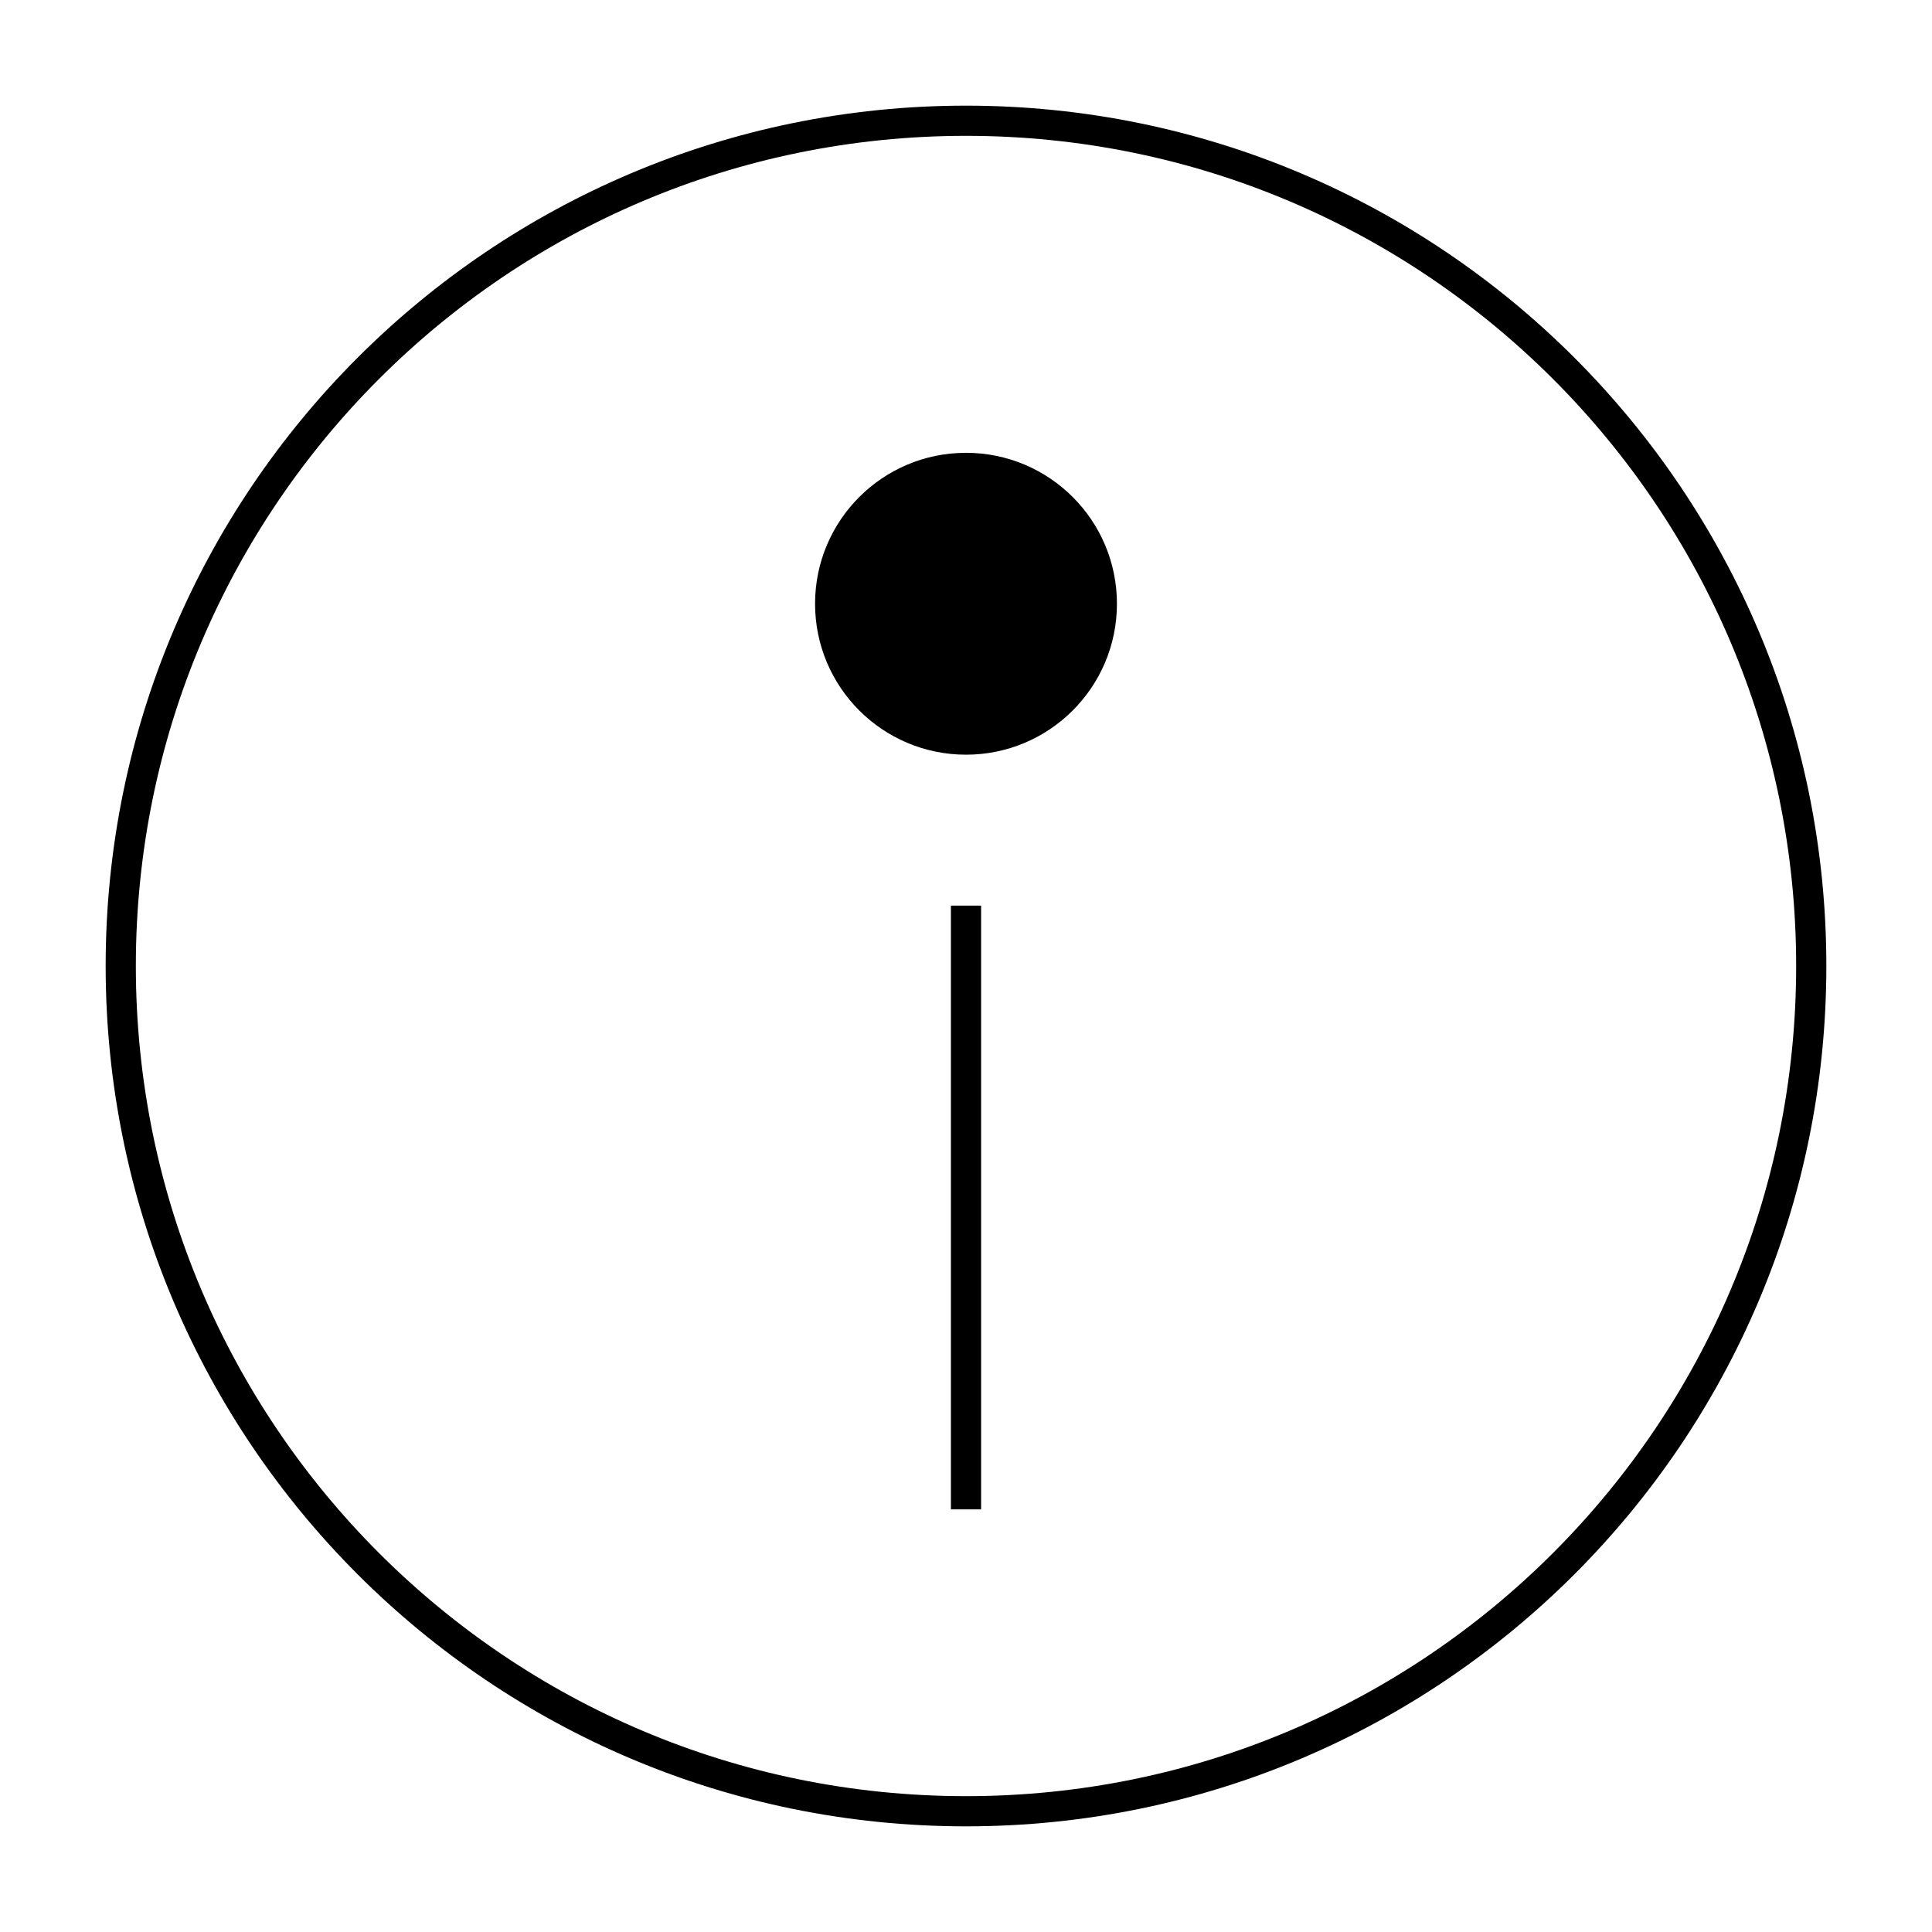
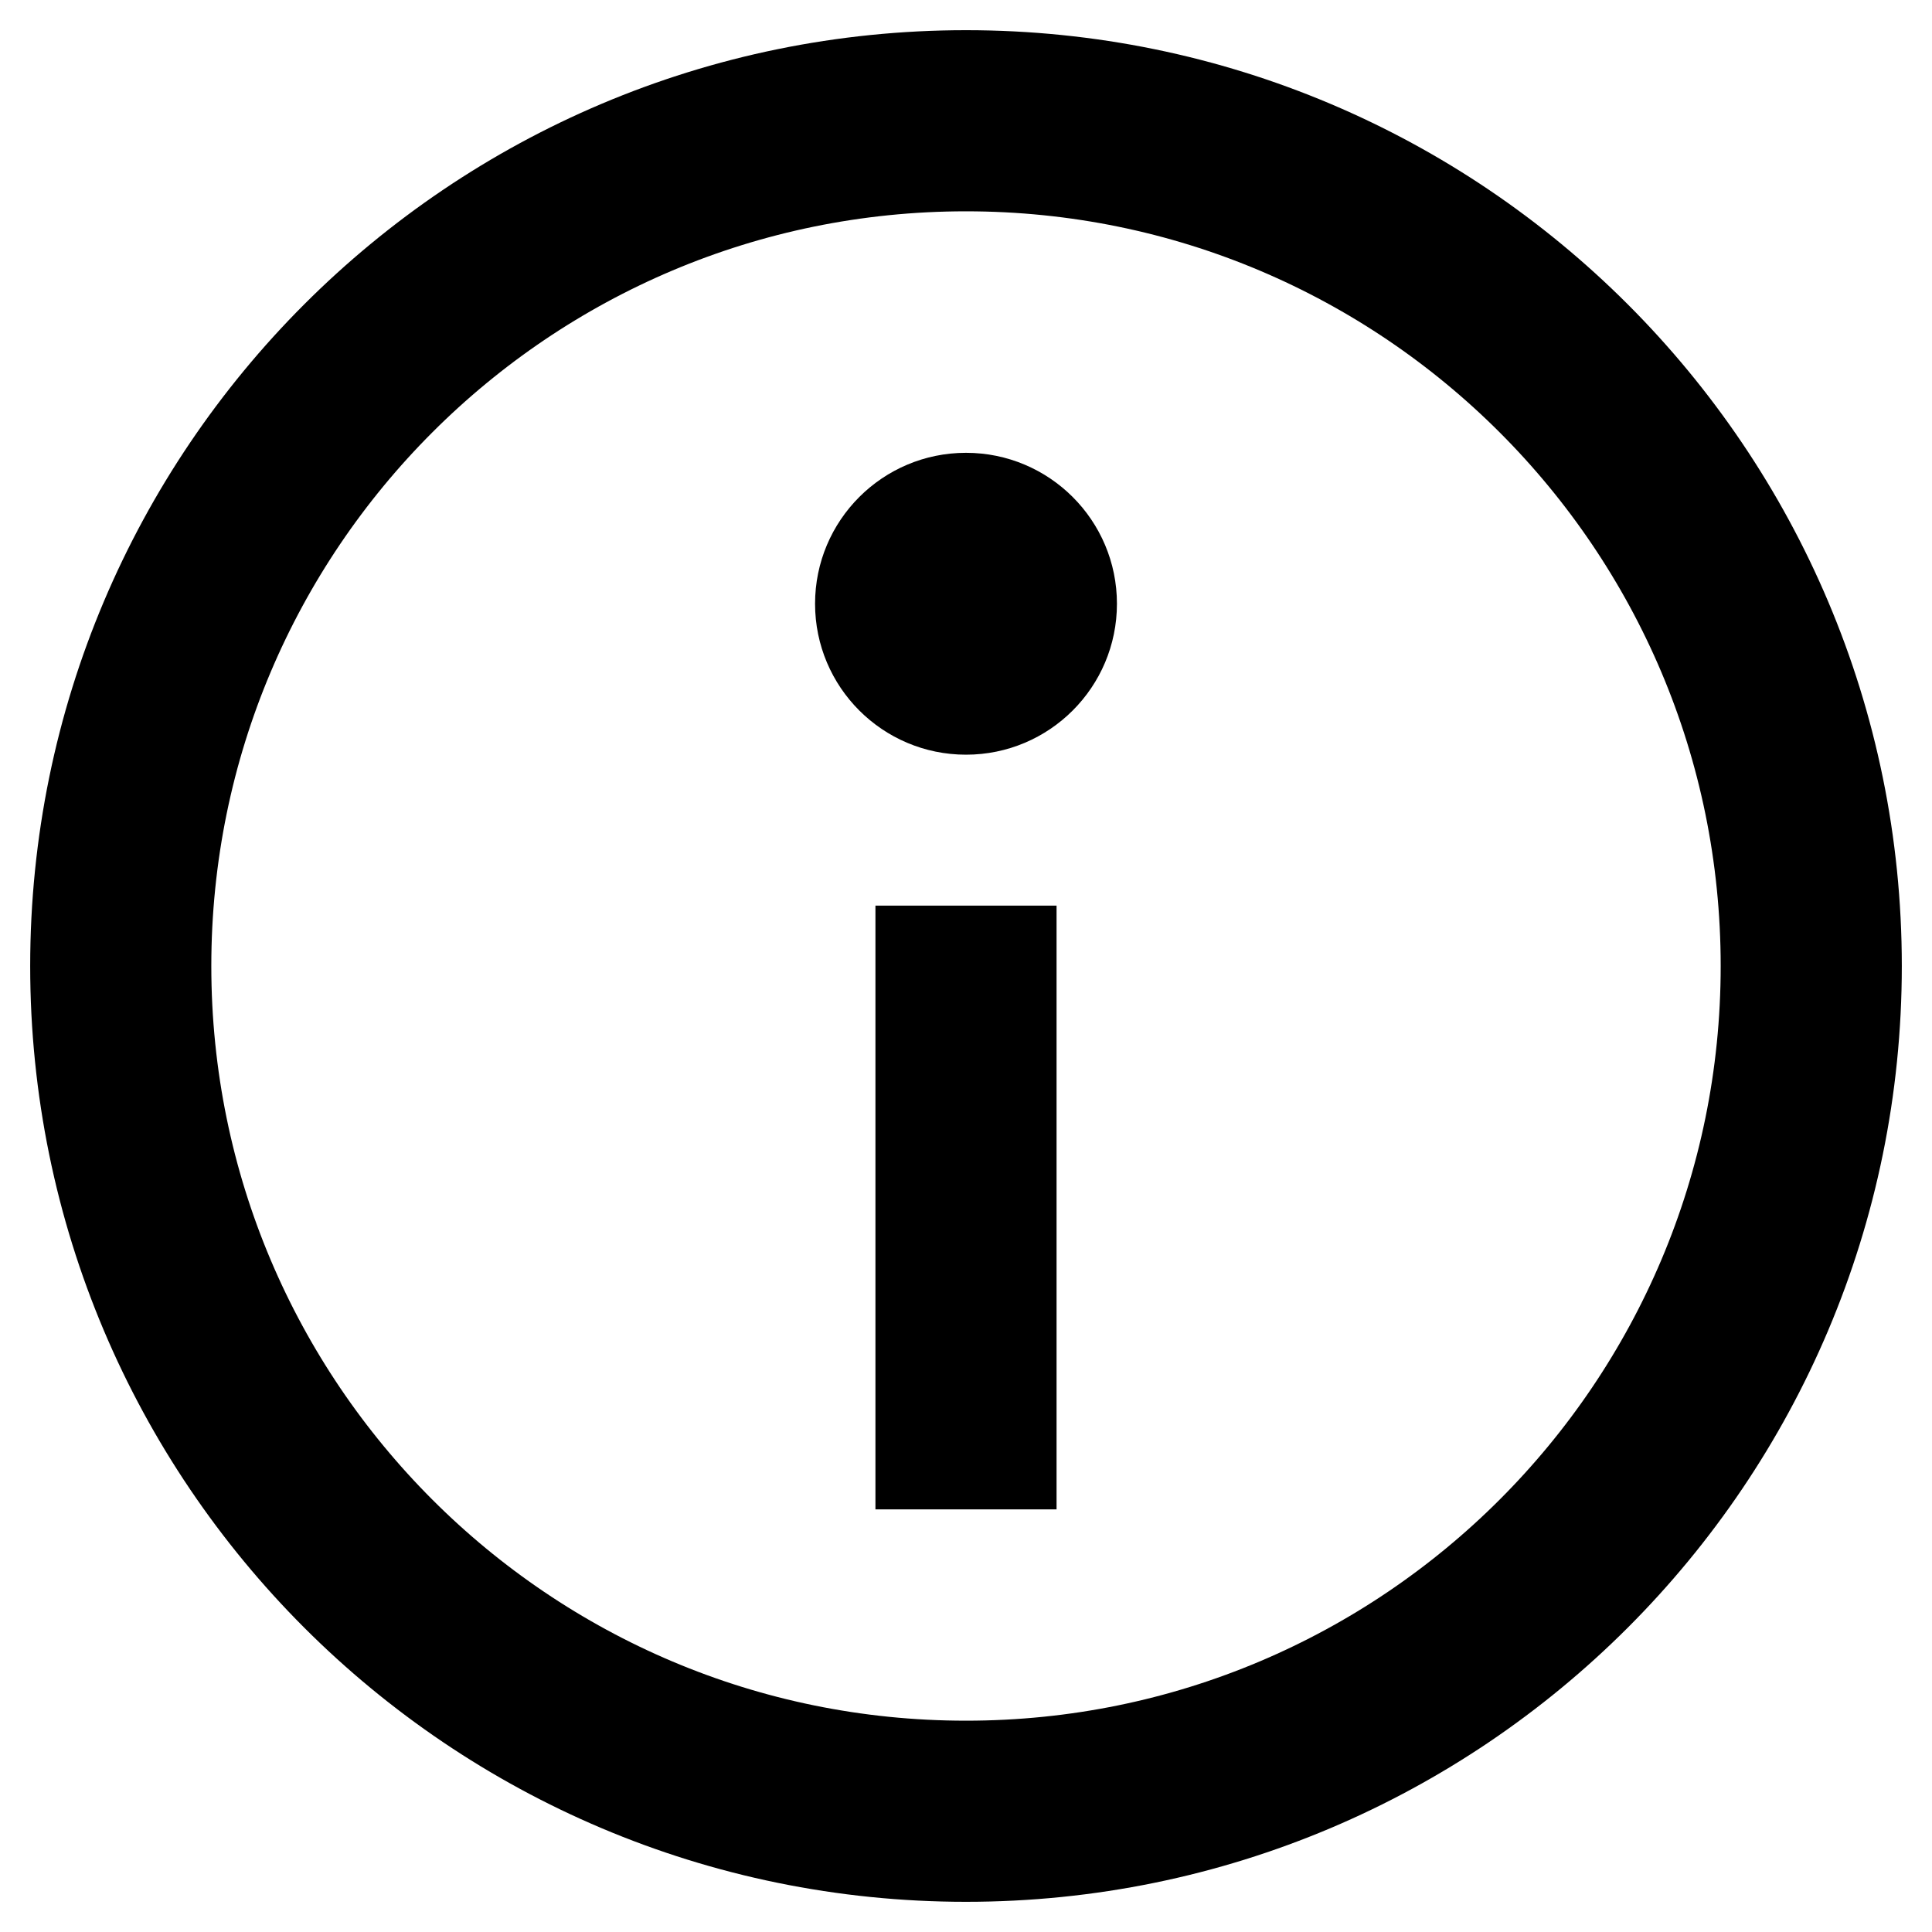
<svg xmlns="http://www.w3.org/2000/svg" viewBox="0 0 64 64" fill="none">
-   <circle r="28" cx="32" cy="32" stroke="currentColor" />
+   <circle r="28" cx="32" cy="32" stroke="currentColor" stroke-width="6" />
  <circle r="5" cx="32" cy="20" fill="currentColor" />
-   <path stroke="currentColor" d="M32 30v20" />
+   <path stroke="currentColor" stroke-width="6" d="M32 30v20" />
</svg>
